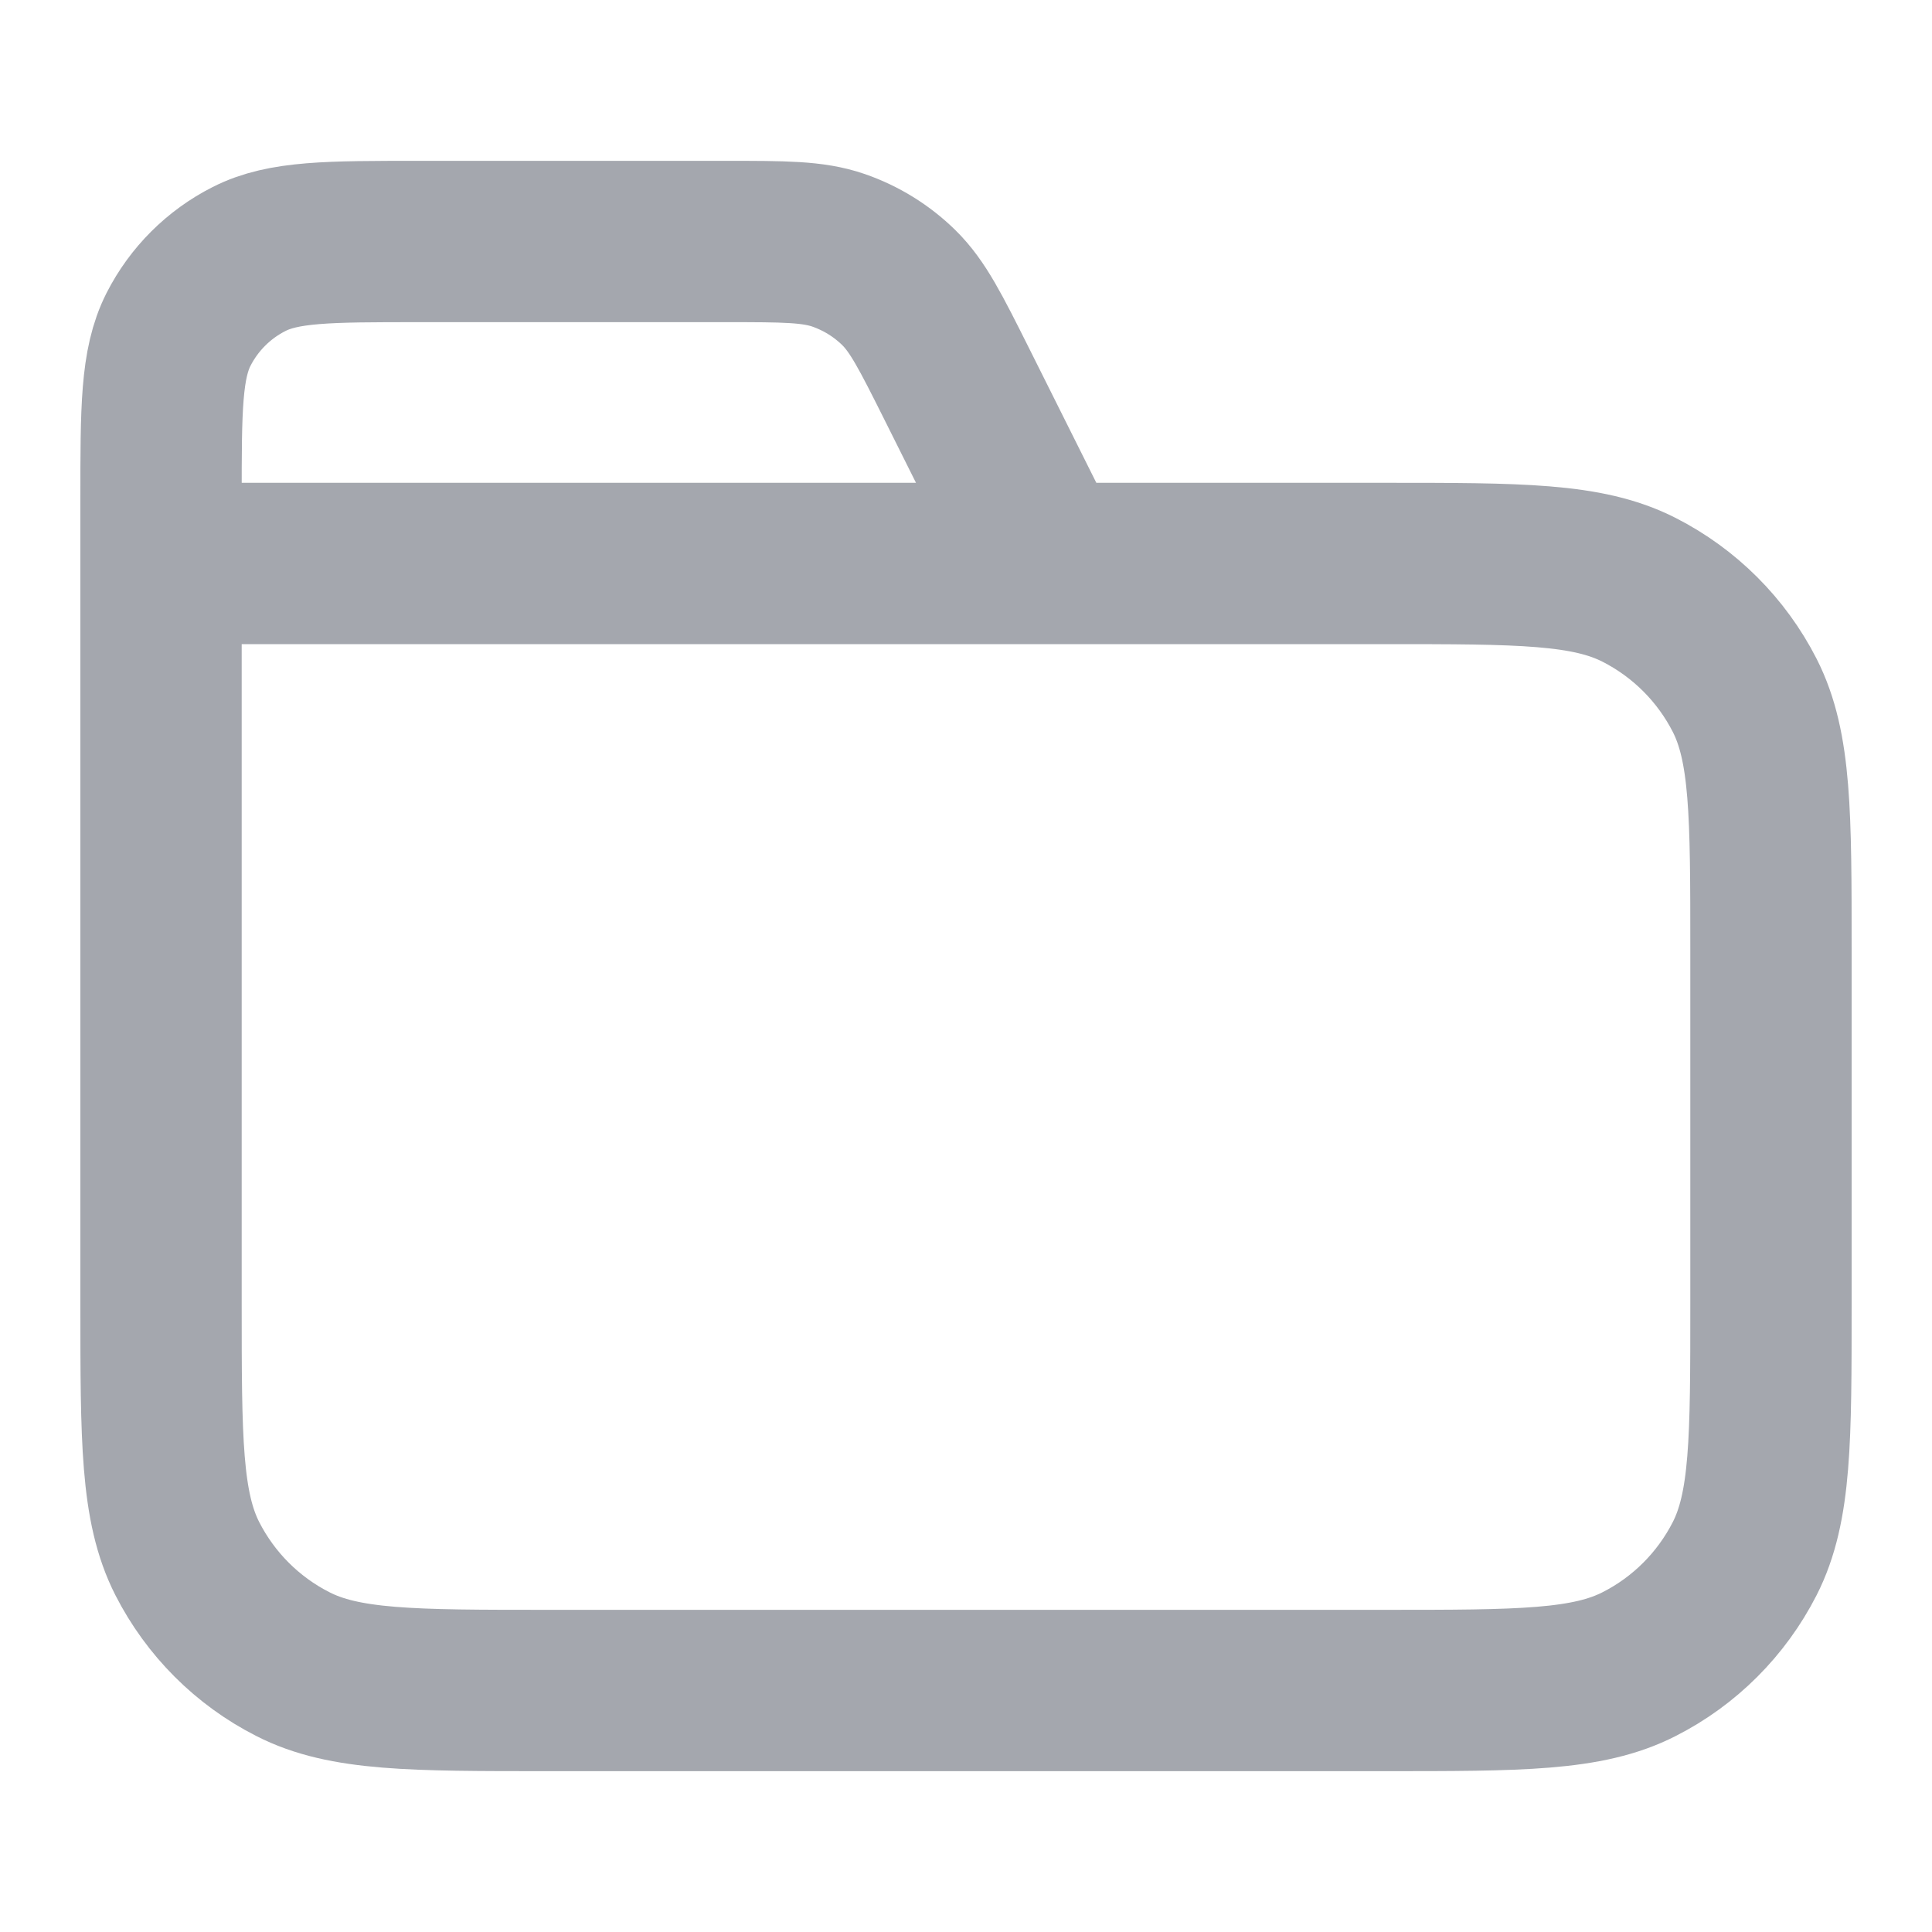
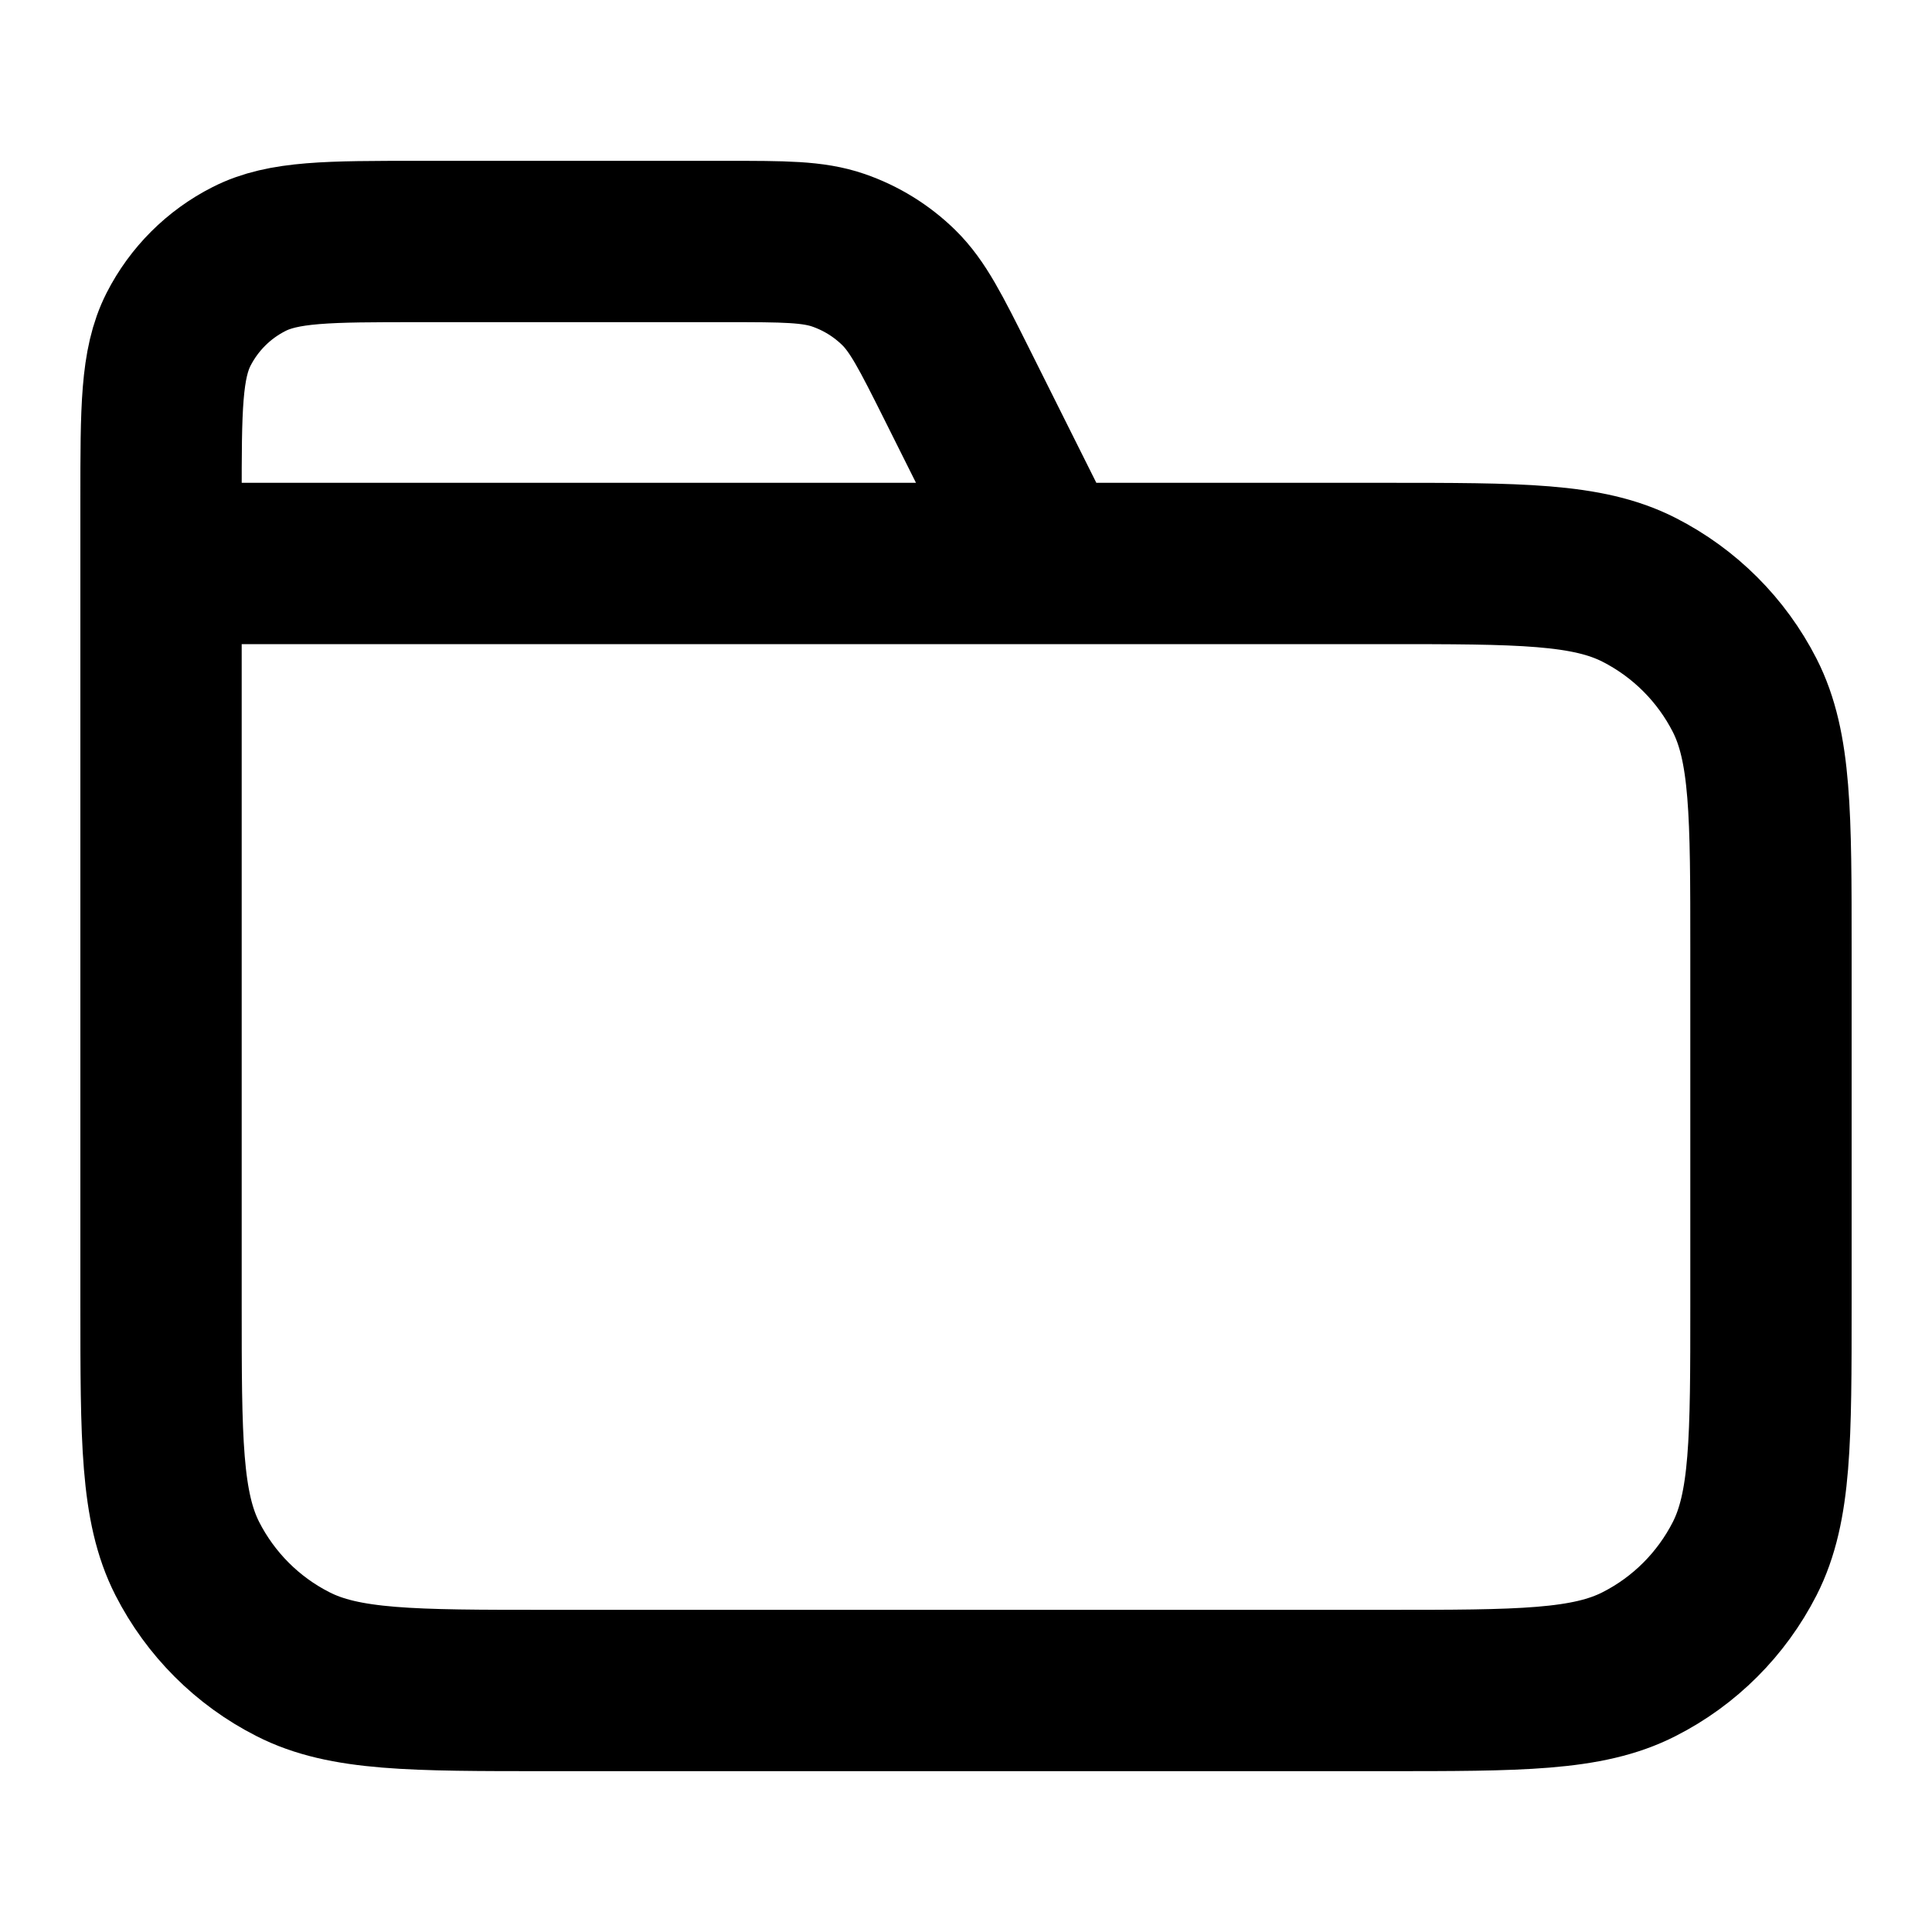
<svg xmlns="http://www.w3.org/2000/svg" width="20" height="20" viewBox="0 0 20 20" fill="none">
-   <path d="M10.833 5.833L9.904 3.974C9.636 3.439 9.502 3.171 9.303 2.976C9.126 2.803 8.914 2.672 8.68 2.591C8.416 2.5 8.117 2.5 7.519 2.5H4.333C3.4 2.5 2.933 2.5 2.577 2.682C2.263 2.841 2.008 3.096 1.848 3.41C1.667 3.767 1.667 4.233 1.667 5.167V5.833M1.667 5.833H14.333C15.733 5.833 16.433 5.833 16.968 6.106C17.439 6.346 17.821 6.728 18.061 7.198C18.333 7.733 18.333 8.433 18.333 9.833V13.5C18.333 14.9 18.333 15.6 18.061 16.135C17.821 16.605 17.439 16.988 16.968 17.227C16.433 17.5 15.733 17.5 14.333 17.5H5.667C4.267 17.5 3.566 17.5 3.032 17.227C2.561 16.988 2.179 16.605 1.939 16.135C1.667 15.6 1.667 14.9 1.667 13.5V5.833Z" stroke="#A4A7AE" stroke-width="1.67" stroke-linecap="round" stroke-linejoin="round" />
+   <path d="M10.833 5.833L9.904 3.974C9.636 3.439 9.502 3.171 9.303 2.976C9.126 2.803 8.914 2.672 8.68 2.591C8.416 2.5 8.117 2.5 7.519 2.5H4.333C3.4 2.5 2.933 2.5 2.577 2.682C2.263 2.841 2.008 3.096 1.848 3.41C1.667 3.767 1.667 4.233 1.667 5.167V5.833M1.667 5.833H14.333C15.733 5.833 16.433 5.833 16.968 6.106C17.439 6.346 17.821 6.728 18.061 7.198C18.333 7.733 18.333 8.433 18.333 9.833V13.5C18.333 14.9 18.333 15.6 18.061 16.135C17.821 16.605 17.439 16.988 16.968 17.227C16.433 17.5 15.733 17.5 14.333 17.5H5.667C4.267 17.5 3.566 17.5 3.032 17.227C2.561 16.988 2.179 16.605 1.939 16.135C1.667 15.6 1.667 14.9 1.667 13.5V5.833Z" stroke="currentColor" stroke-width="1.67" stroke-linecap="round" stroke-linejoin="round" />
</svg>
